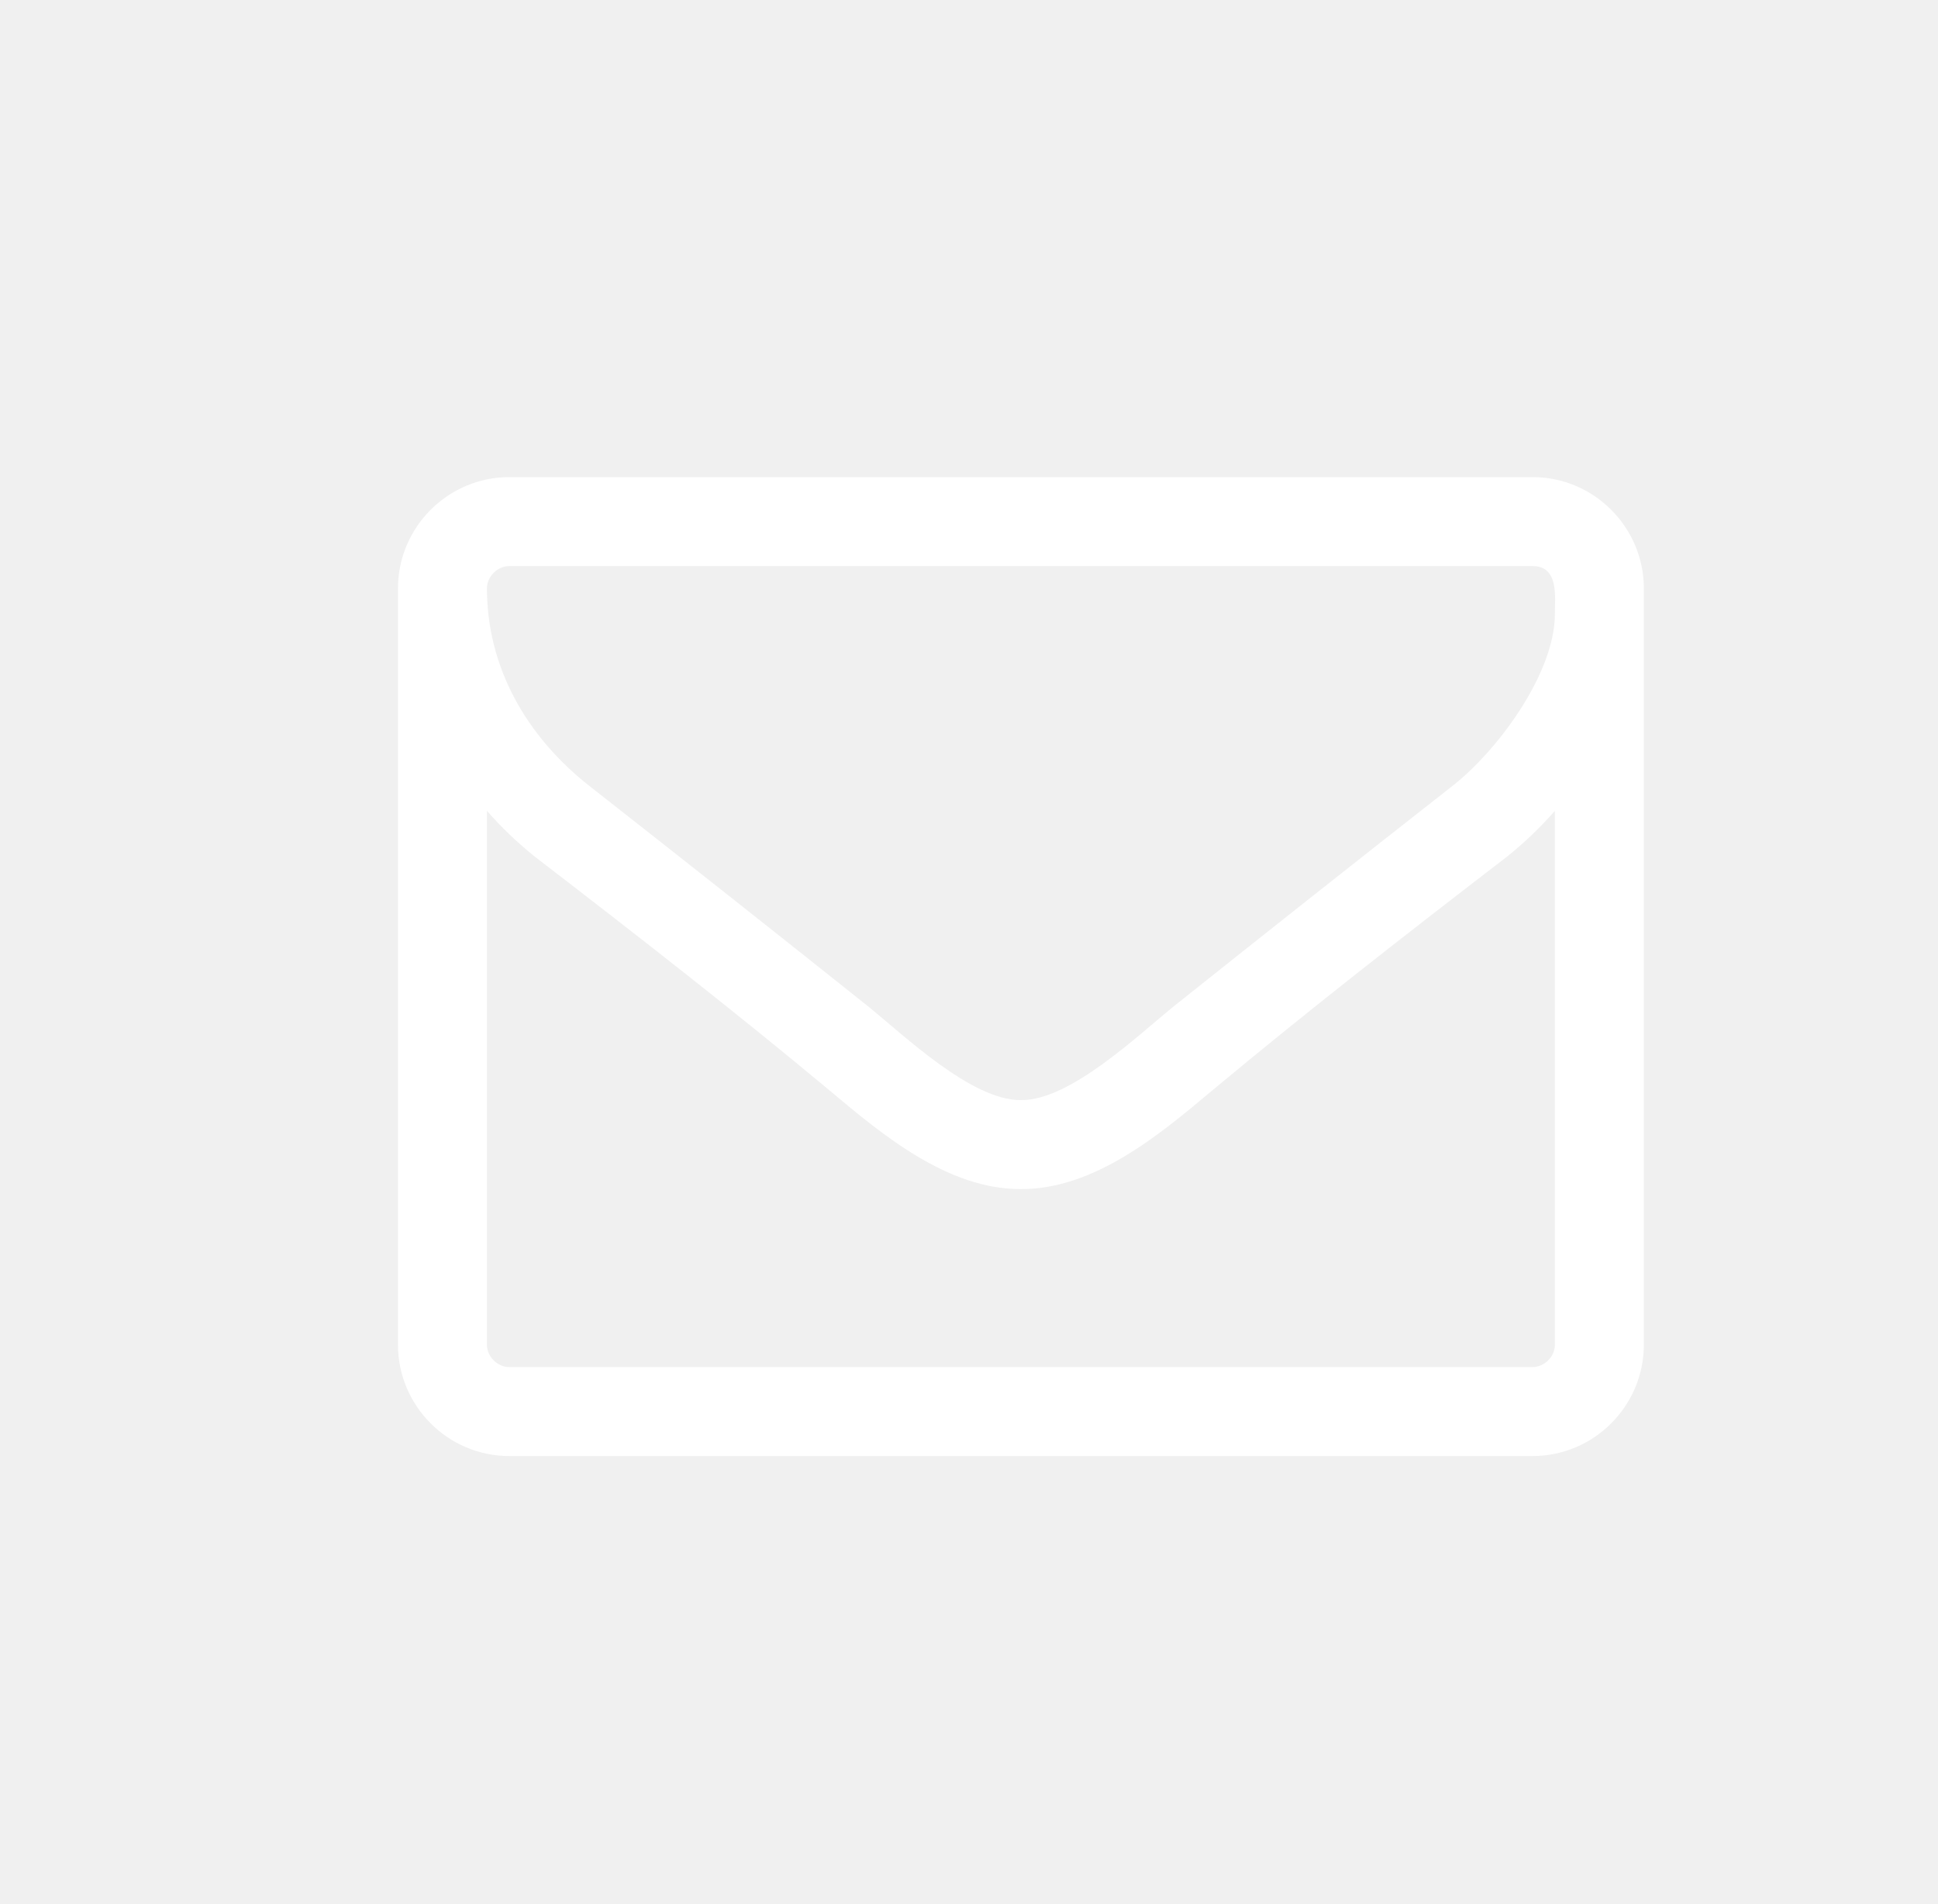
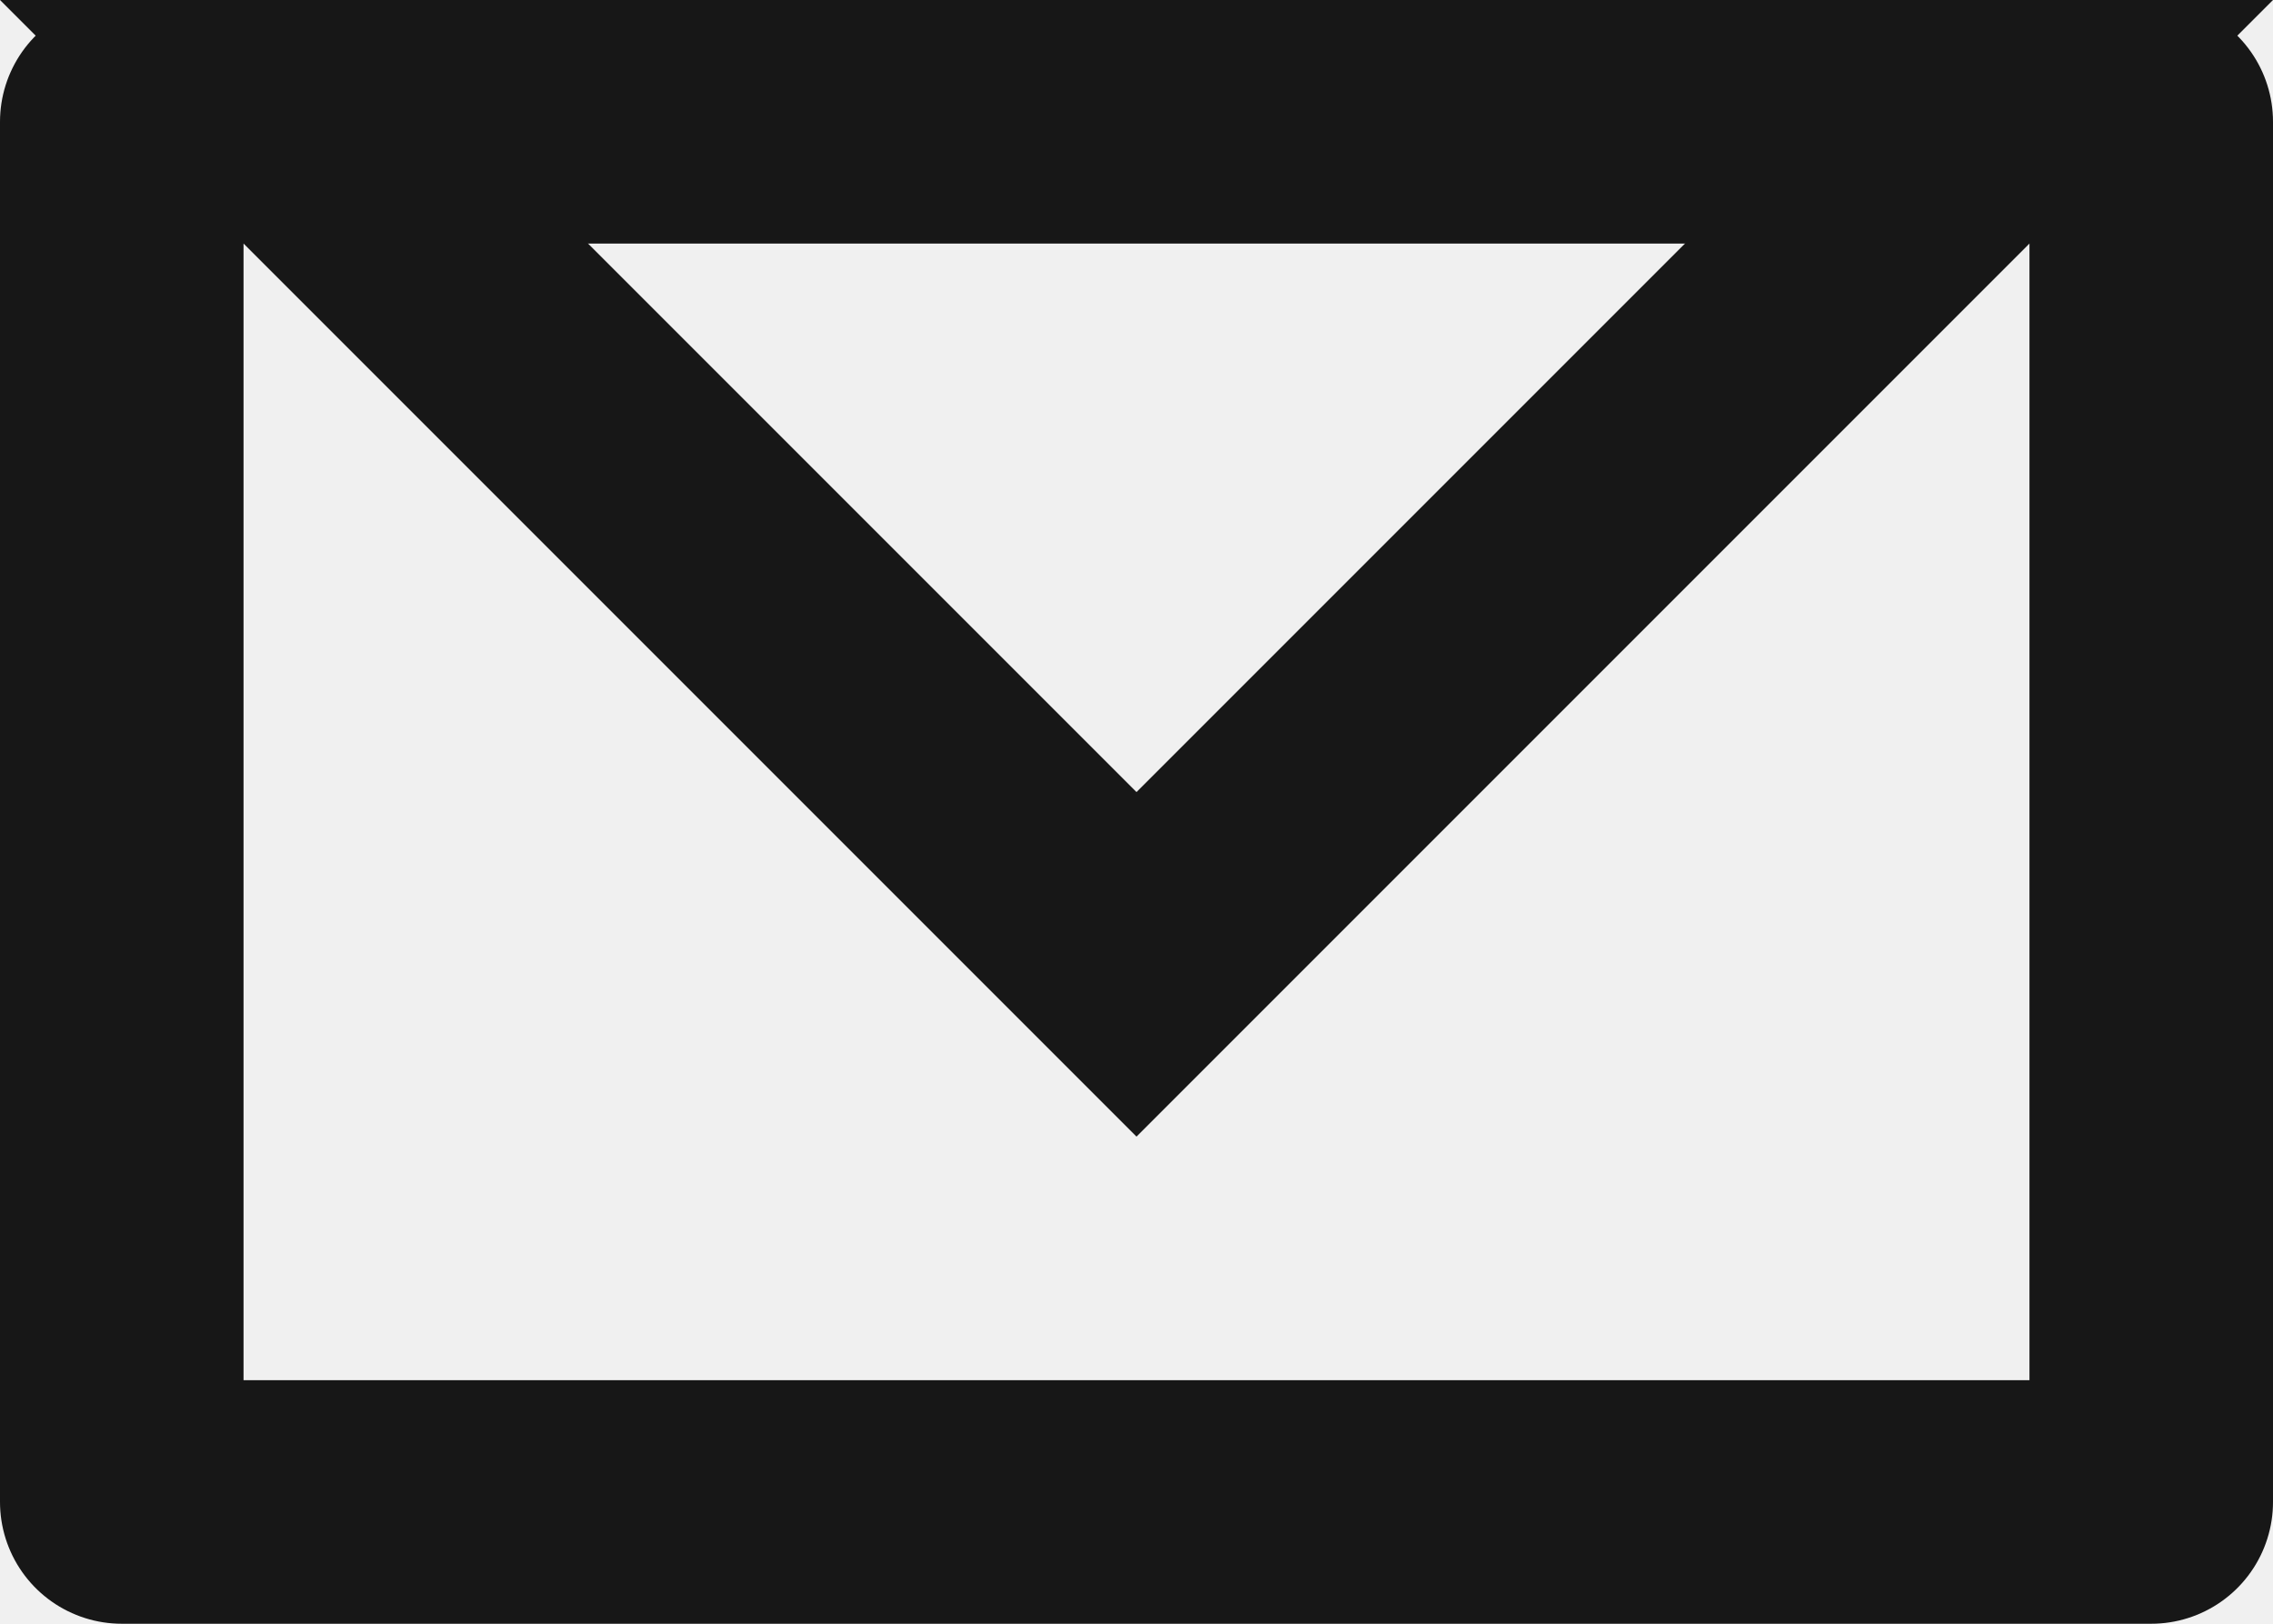
- <svg xmlns="http://www.w3.org/2000/svg" width="56" height="55" viewBox="0 0 56 55" fill="none">
-   <path d="M44.929 38.857C44.929 39.199 44.627 39.5 44.286 39.5H14.714C14.373 39.5 14.071 39.199 14.071 38.857V23.429C14.493 23.911 14.955 24.353 15.458 24.755C18.33 26.964 21.223 29.214 24.016 31.545C25.522 32.81 27.391 34.357 29.48 34.357H29.5H29.52C31.609 34.357 33.478 32.81 34.984 31.545C37.777 29.214 40.67 26.964 43.542 24.755C44.045 24.353 44.507 23.911 44.929 23.429V38.857ZM44.929 17.743C44.929 19.451 43.281 21.681 41.975 22.705C39.283 24.815 36.592 26.944 33.92 29.074C32.855 29.938 30.926 31.786 29.52 31.786H29.5H29.48C28.074 31.786 26.145 29.938 25.08 29.074C22.409 26.944 19.716 24.815 17.025 22.705C15.216 21.279 14.071 19.29 14.071 17C14.071 16.659 14.373 16.357 14.714 16.357H44.286C45.049 16.357 44.929 17.241 44.929 17.743ZM47.5 17C47.5 15.232 46.054 13.786 44.286 13.786H14.714C12.946 13.786 11.5 15.232 11.5 17V38.857C11.5 40.625 12.946 42.071 14.714 42.071H44.286C46.054 42.071 47.5 40.625 47.5 38.857V17Z" fill="white" />
+ <svg xmlns="http://www.w3.org/2000/svg" width="14" height="10" viewBox="0 0 14 10" fill="none">
+   <mask id="path-1-inside-1_86_492" fill="white">
+     <path d="M14 0L7 7L0 0" />
+   </mask>
+   <path d="M15.061 1.061C15.646 0.475 15.646 -0.475 15.061 -1.061C14.475 -1.646 13.525 -1.646 12.939 -1.061L14 0L15.061 1.061ZM7 7L5.939 8.061C6.525 8.646 7.475 8.646 8.061 8.061L7 7ZM1.061 -1.061C0.475 -1.646 -0.475 -1.646 -1.061 -1.061C-1.646 -0.475 -1.646 0.475 -1.061 1.061L0 0L1.061 -1.061ZM14 0L12.939 -1.061L5.939 5.939L7 7L8.061 8.061L15.061 1.061L14 0ZM7 7L8.061 5.939L1.061 -1.061L0 0L-1.061 1.061L5.939 8.061L7 7Z" fill="#171717" mask="url(#path-1-inside-1_86_492)" />
+   <path d="M13.25 0.75V9.25H0.75V0.75H13.25Z" stroke="#171717" stroke-width="1.5" stroke-miterlimit="10" stroke-linecap="round" stroke-linejoin="round" />
</svg>
